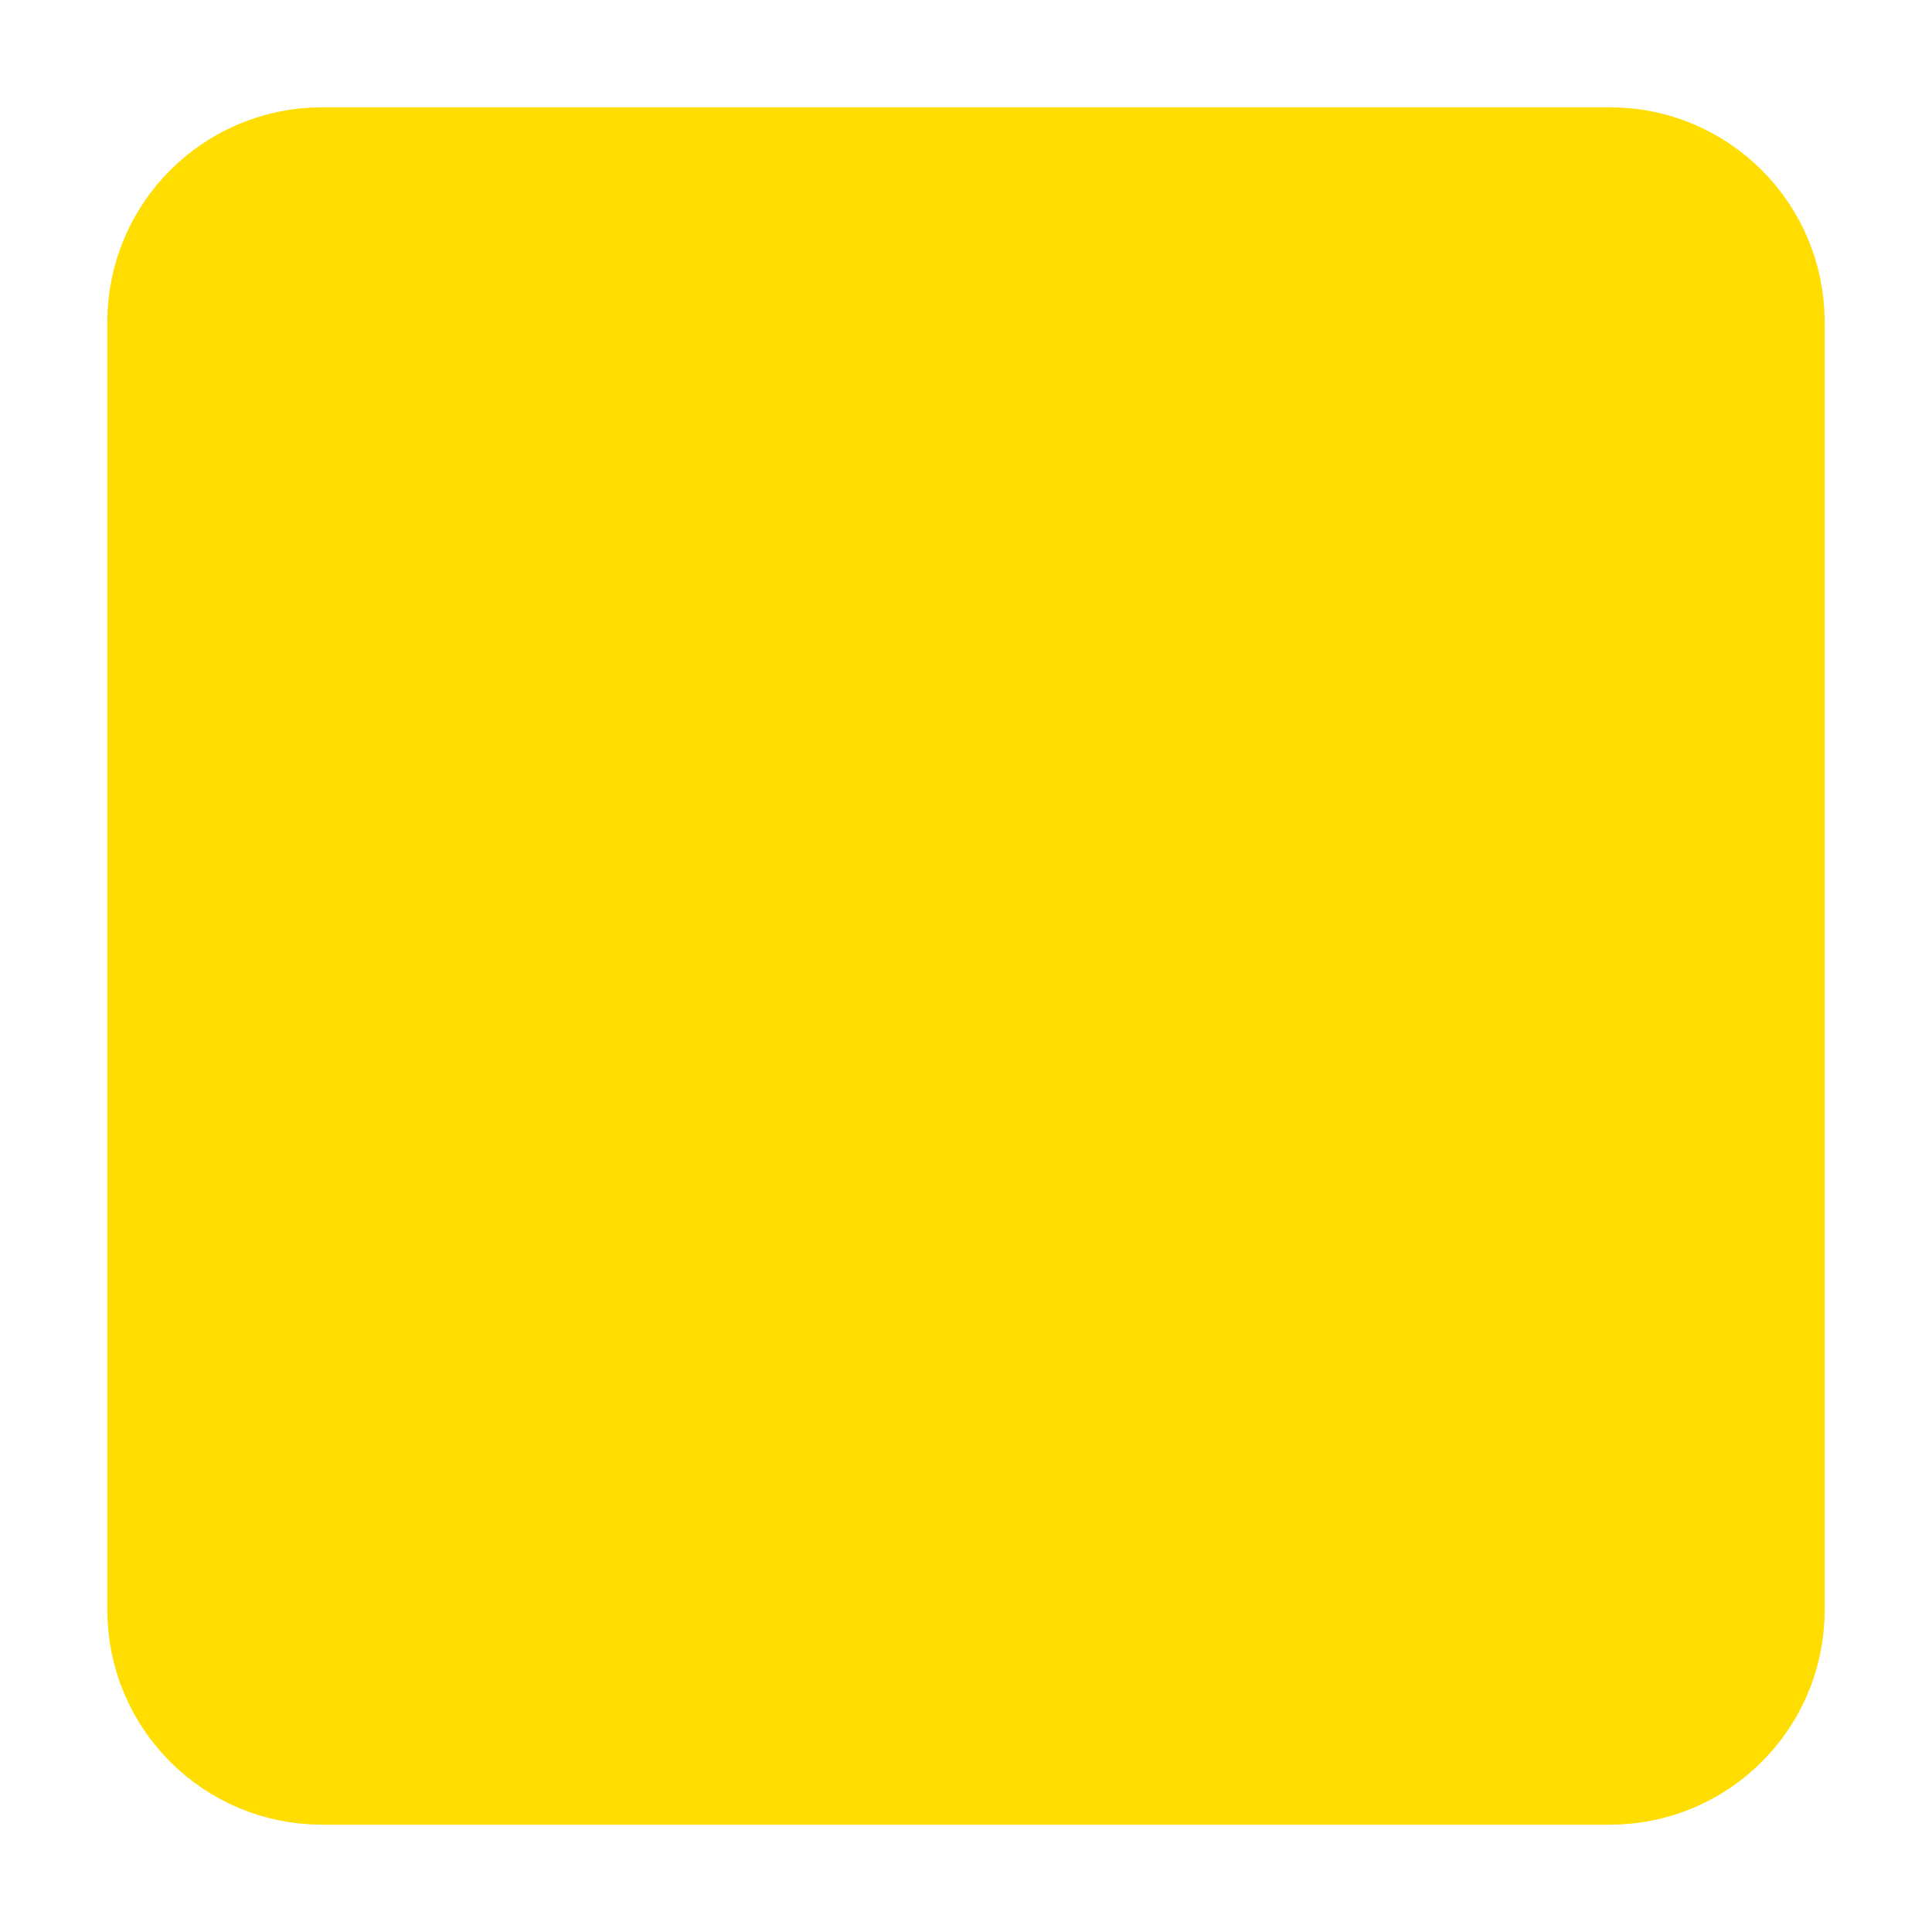
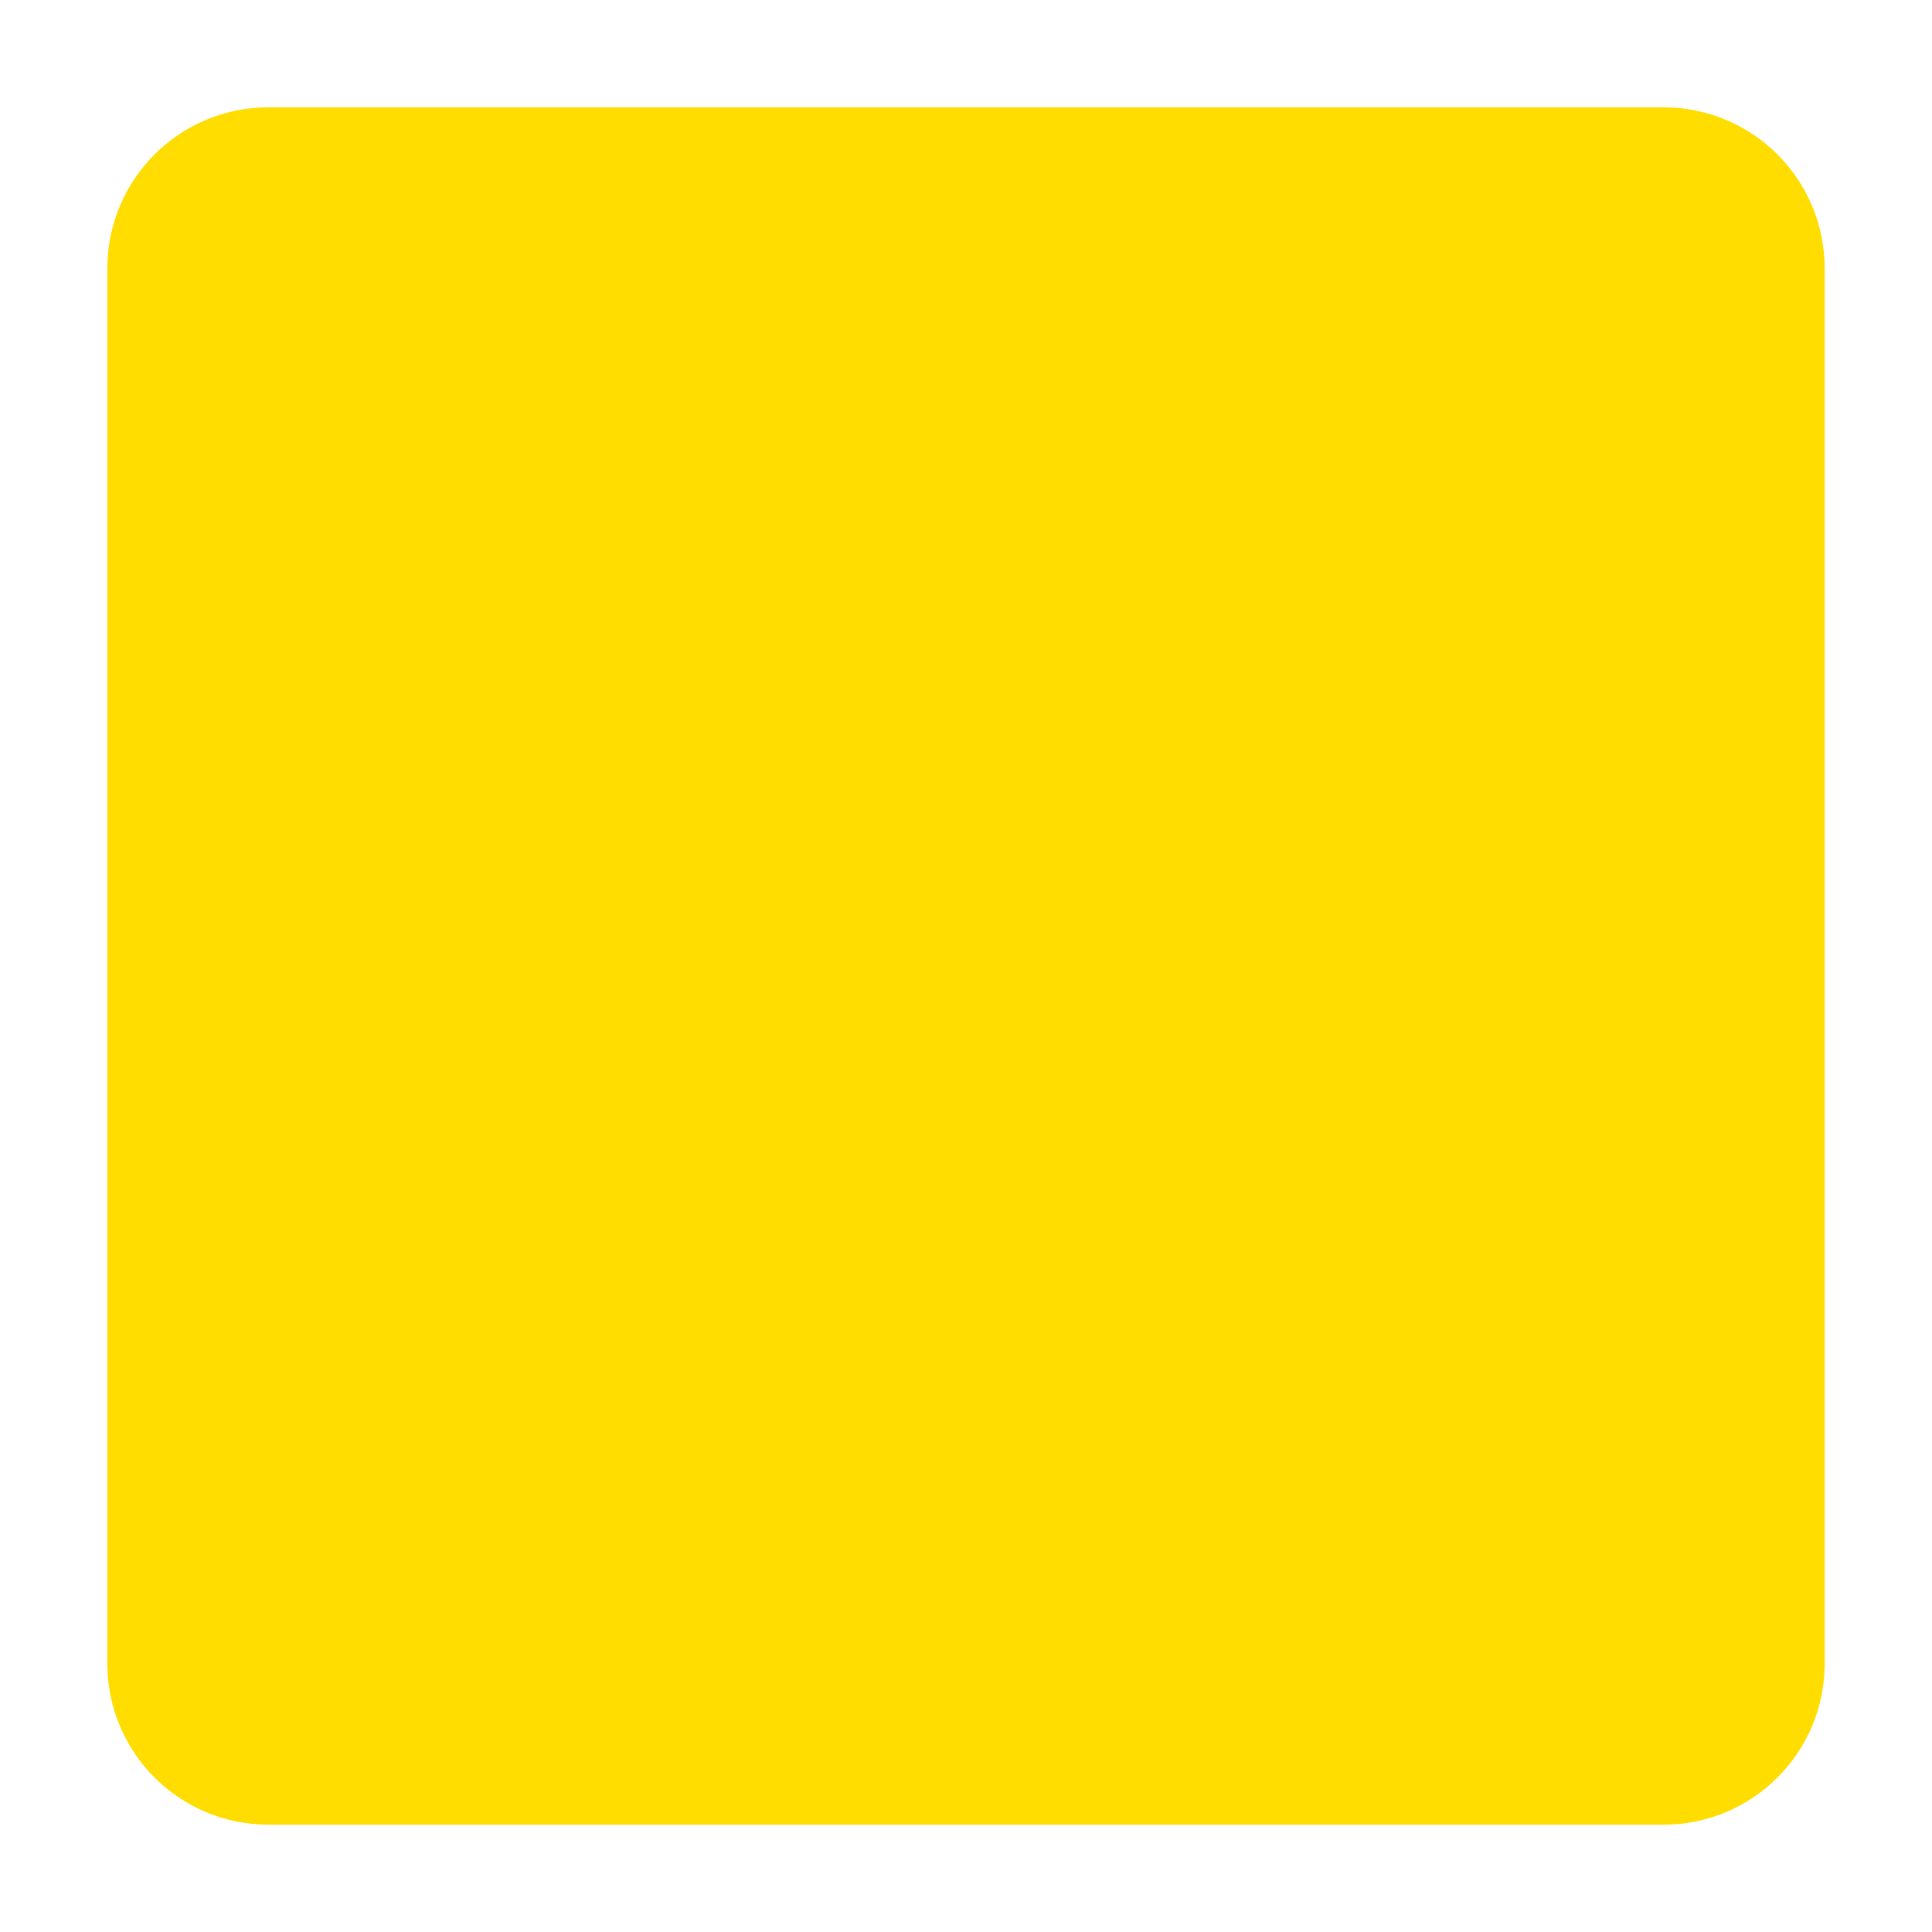
- <svg xmlns="http://www.w3.org/2000/svg" width="36" height="36" viewBox="0 0 36 36" fill="none">
-   <rect x="3" y="3" width="30" height="30" rx="3" fill="#FFDD00" stroke="#FFDD00" stroke-width="2" />
+ <svg xmlns="http://www.w3.org/2000/svg" width="36px" height="36px" viewBox="0 0 36 36" version="1.1">
+   <g id="dtpr_icons-/-container-/-yellow-/-square" stroke="none" stroke-width="1" fill="none" fill-rule="evenodd">
+     <rect id="Rectangle" stroke="#FFDD00" stroke-width="2" fill="#FFDD00" x="3" y="3" width="30" height="30" rx="2" />
+   </g>
</svg>
